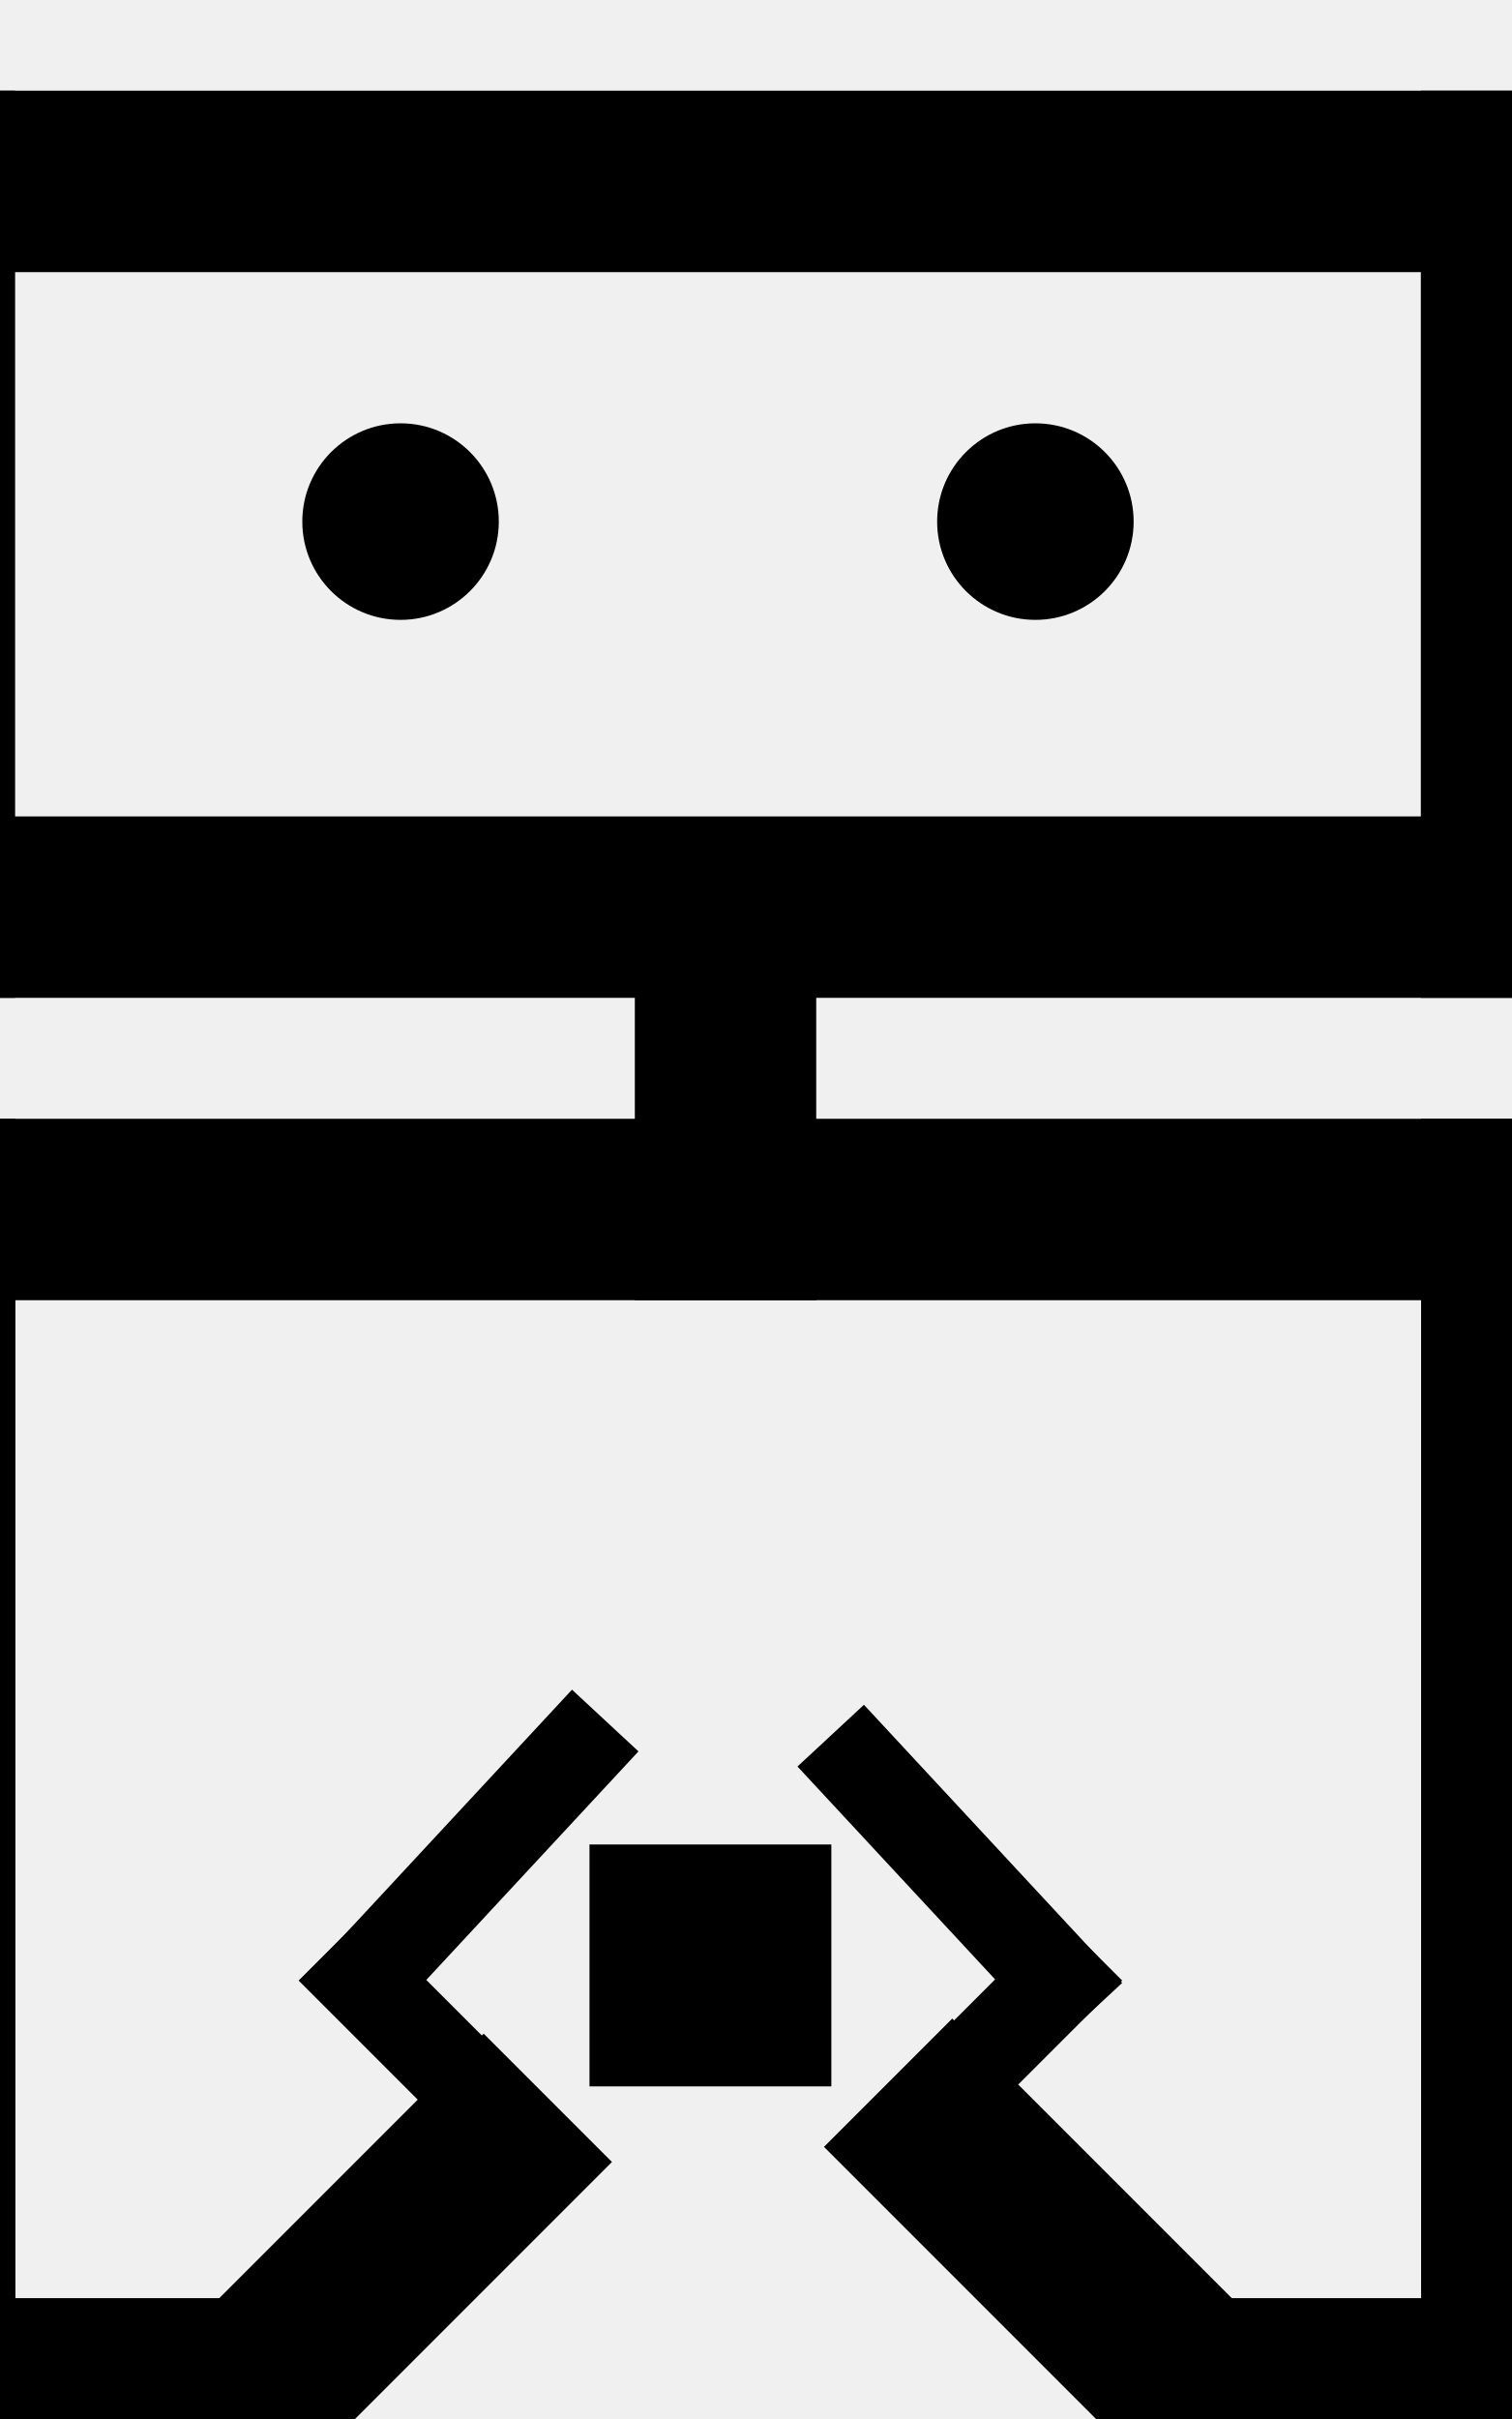
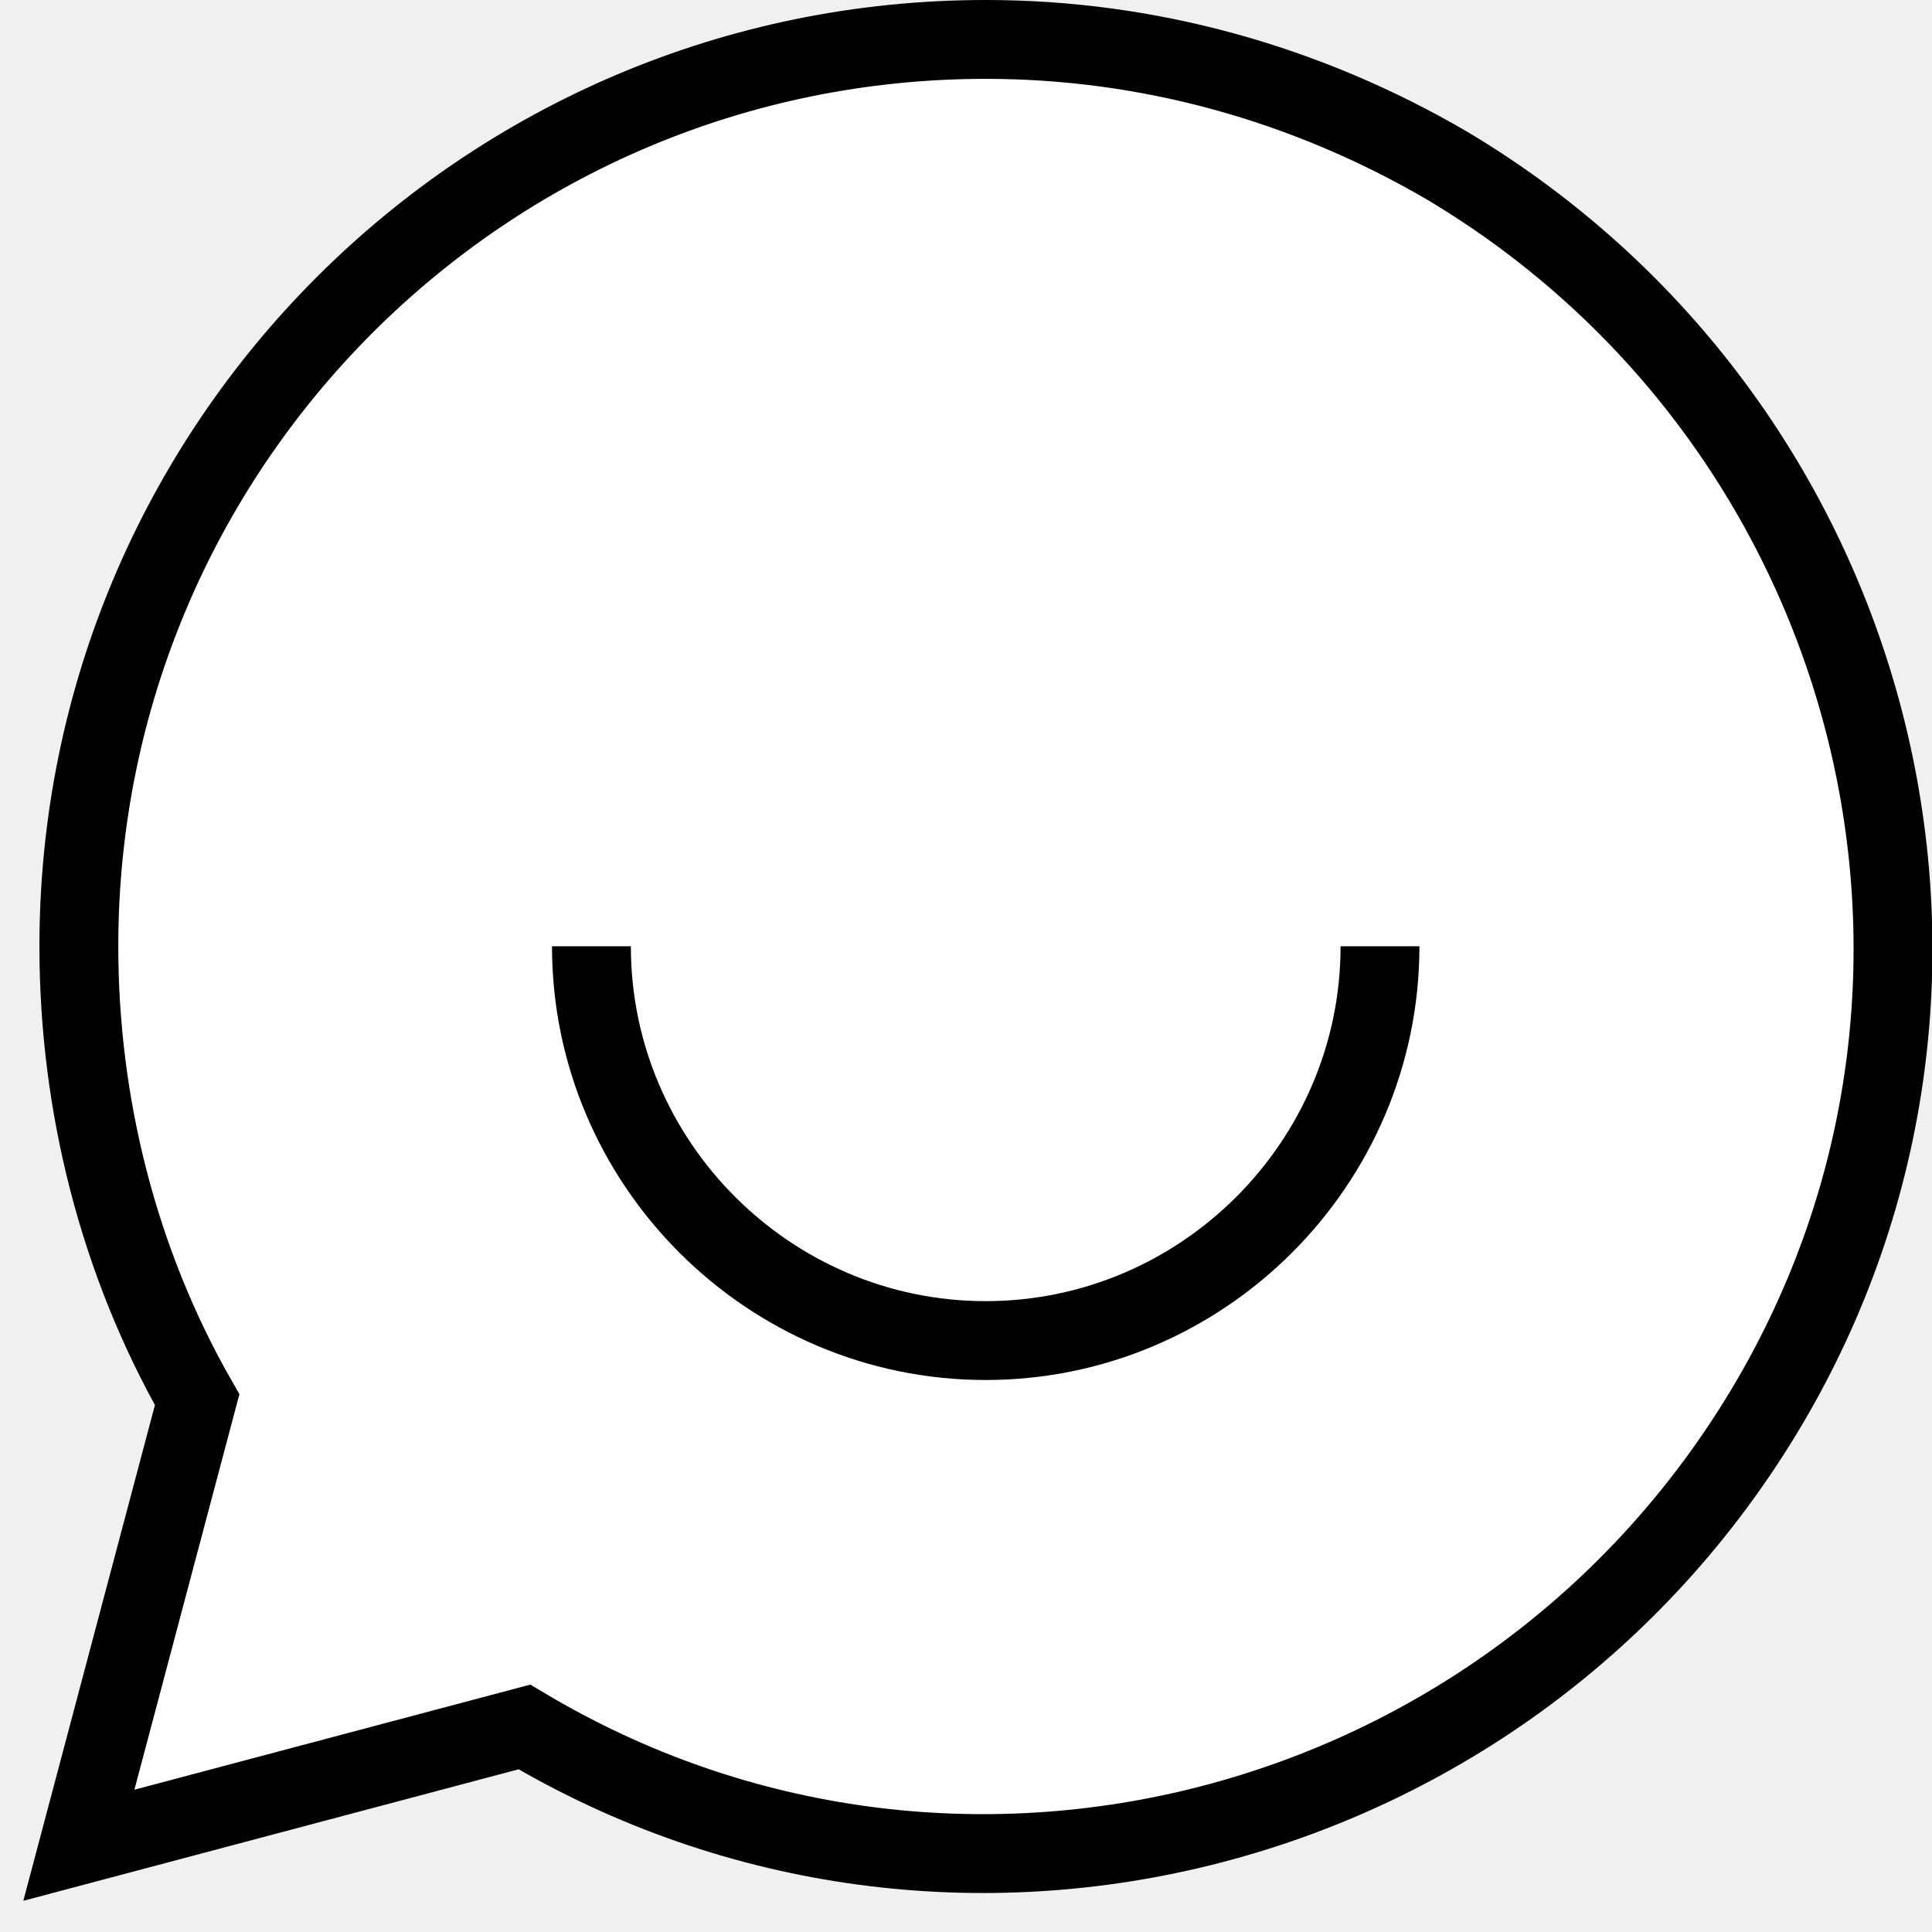
- <svg xmlns="http://www.w3.org/2000/svg" version="1.1" viewBox="50 0 100 160">
-   <defs />
-   <g id="Page-1" stroke="none" stroke-width="1" fill="none" fill-rule="evenodd">
-     <path d="M45.5,12 L149.5,12" id="Line" stroke="#000000" stroke-width="12" stroke-linecap="square" />
-     <path d="M45.5,60 L149.5,60" id="Line" stroke="#000000" stroke-width="12" stroke-linecap="square" />
-     <path d="M98,60.895 L98,80" id="Line" stroke="#000000" stroke-width="12" stroke-linecap="square" />
-     <path d="M150.019,80 L44.995,80" id="Line" stroke="#000000" stroke-width="12" stroke-linecap="square" />
-     <path d="M150.019,80 L150.019,158.006" id="Line" stroke="#000000" stroke-width="12" stroke-linecap="square" />
-     <path d="M132,158.006 L150.019,158.006" id="Line" stroke="#000000" stroke-width="12" stroke-linecap="square" />
-     <path d="M113,142 L126,155" id="Line" stroke="#000000" stroke-width="12" stroke-linecap="square" />
-     <path d="M120,131 L112,139" id="Line" stroke="#000000" stroke-width="6" stroke-linecap="square" />
-     <path d="M107,117 L120,131" id="Line" stroke="#000000" stroke-width="6" stroke-linecap="square" />
-     <path d="M45.019,80 L45.019,158.006" id="Line-Copy-5" stroke="#000000" stroke-width="12" stroke-linecap="square" />
-     <path d="M45,158.006 L63.019,158.006" id="Line-Copy-4" stroke="#000000" stroke-width="12" stroke-linecap="square" />
-     <path d="M69,143 L82,156" id="Line-Copy-3" stroke="#000000" stroke-width="12" stroke-linecap="square" transform="translate(75.5, 149.5) scale(-1, 1) translate(-75.5, -149.5) " />
-     <path d="M82,131 L74,139" id="Line-Copy-2" stroke="#000000" stroke-width="6" stroke-linecap="square" transform="translate(78, 135) scale(-1, 1) translate(-78, -135) " />
-     <path d="M75,116 L88,130" id="Line-Copy" stroke="#000000" stroke-width="6" stroke-linecap="square" transform="translate(81.5, 123) scale(-1, 1) translate(-81.5, -123) " />
-     <path d="M45,60 L45,12" id="Line" stroke="#000000" stroke-width="12" stroke-linecap="square" />
-     <path d="M150,60 L150,12" id="Line" stroke="#000000" stroke-width="12" stroke-linecap="square" />
-     <circle id="Oval-1" fill="#000000" cx="76.5" cy="34.5" r="6.5" />
-     <circle id="Oval-1" fill="#000000" cx="118.5" cy="34.5" r="6.5" />
-     <rect id="Rectangle-1" fill="#000000" x="89" y="122" width="16" height="16" />
+ <svg xmlns="http://www.w3.org/2000/svg" version="1.1" id="Layer_1" x="0px" y="0px" viewBox="0 0 49 49" enable-background="new 0 0 49 49" xml:space="preserve">
+   <g id="Page-1">
+     <g id="Group" transform="translate(2, 1)">
+       <path id="Shape" fill="#FFFFFF" stroke="#000000" stroke-width="2" d="M23,0C10.3,0,0,10.3,0,23c0,4,1,8,3,11.5L0,45.8l11.3-3    c10.9,6.5,25,2.8,31.5-8.1s2.8-25-8.1-31.5C31.1,1.1,27.1,0,23,0L23,0z" />
+       <path id="Shape_1_" fill="none" stroke="#000000" stroke-width="2" d="M33,23c0,5.5-4.5,10-10,10s-10-4.5-10-10" />
+     </g>
  </g>
</svg>
